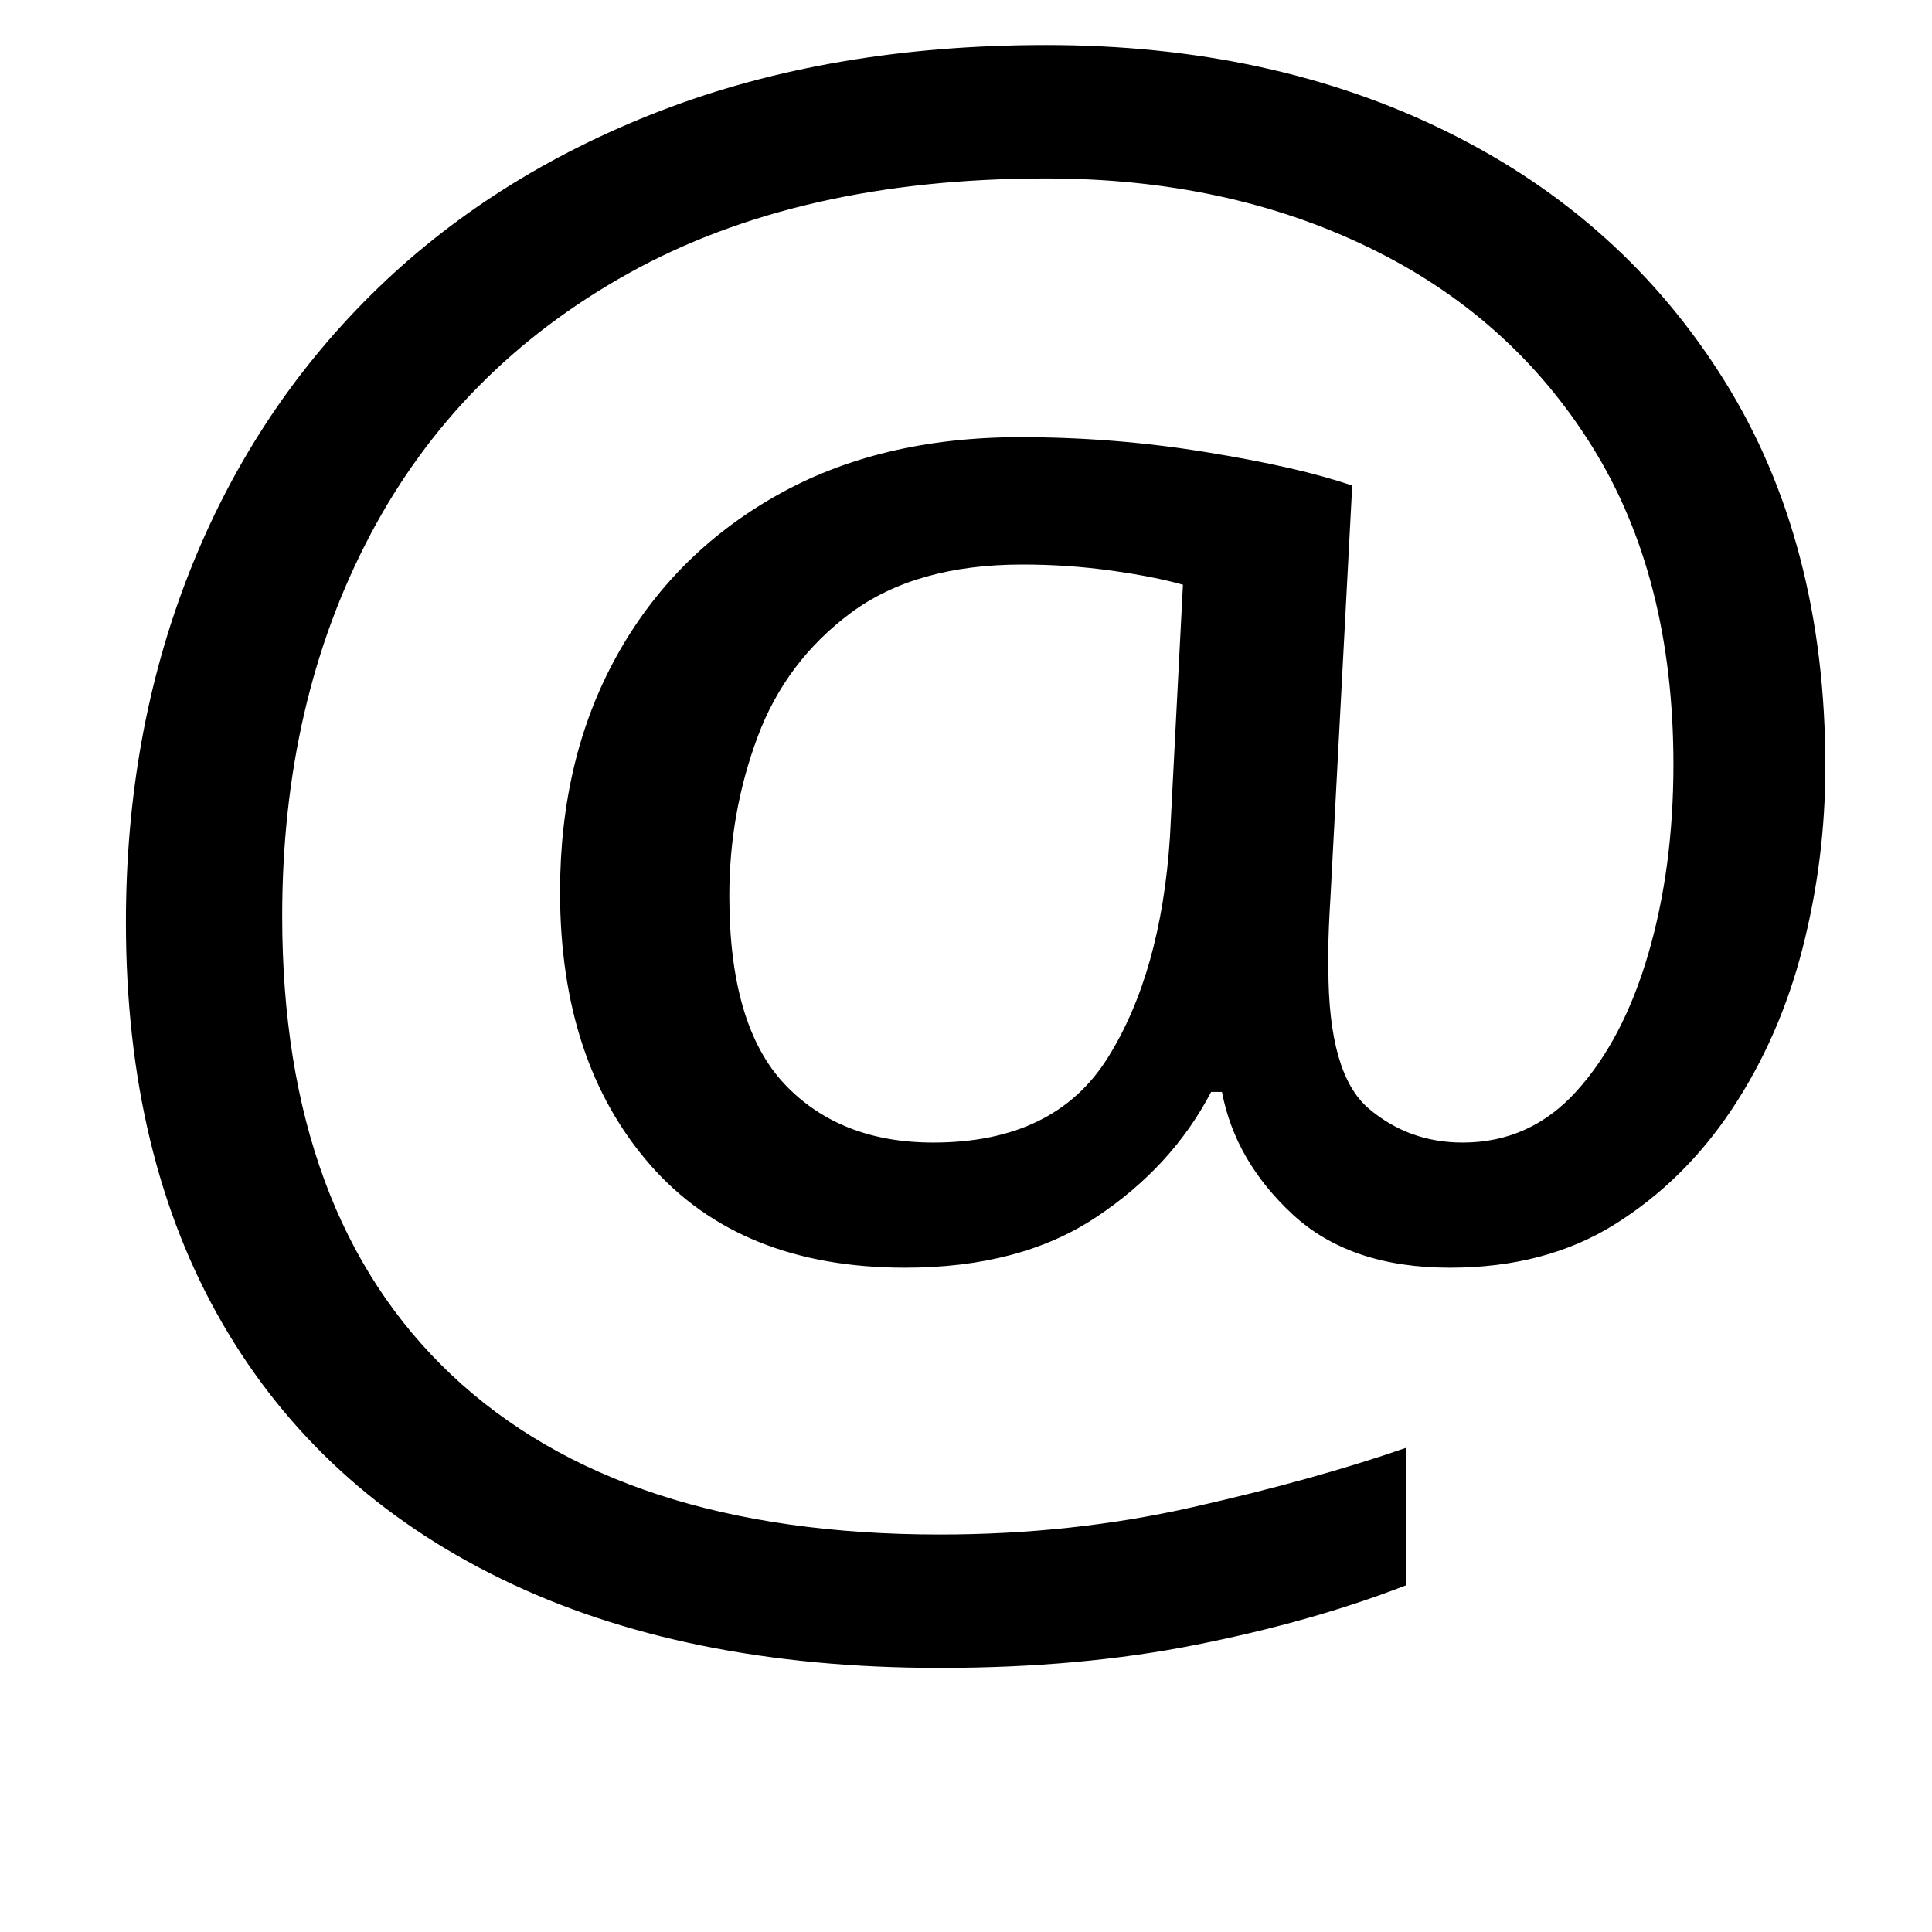
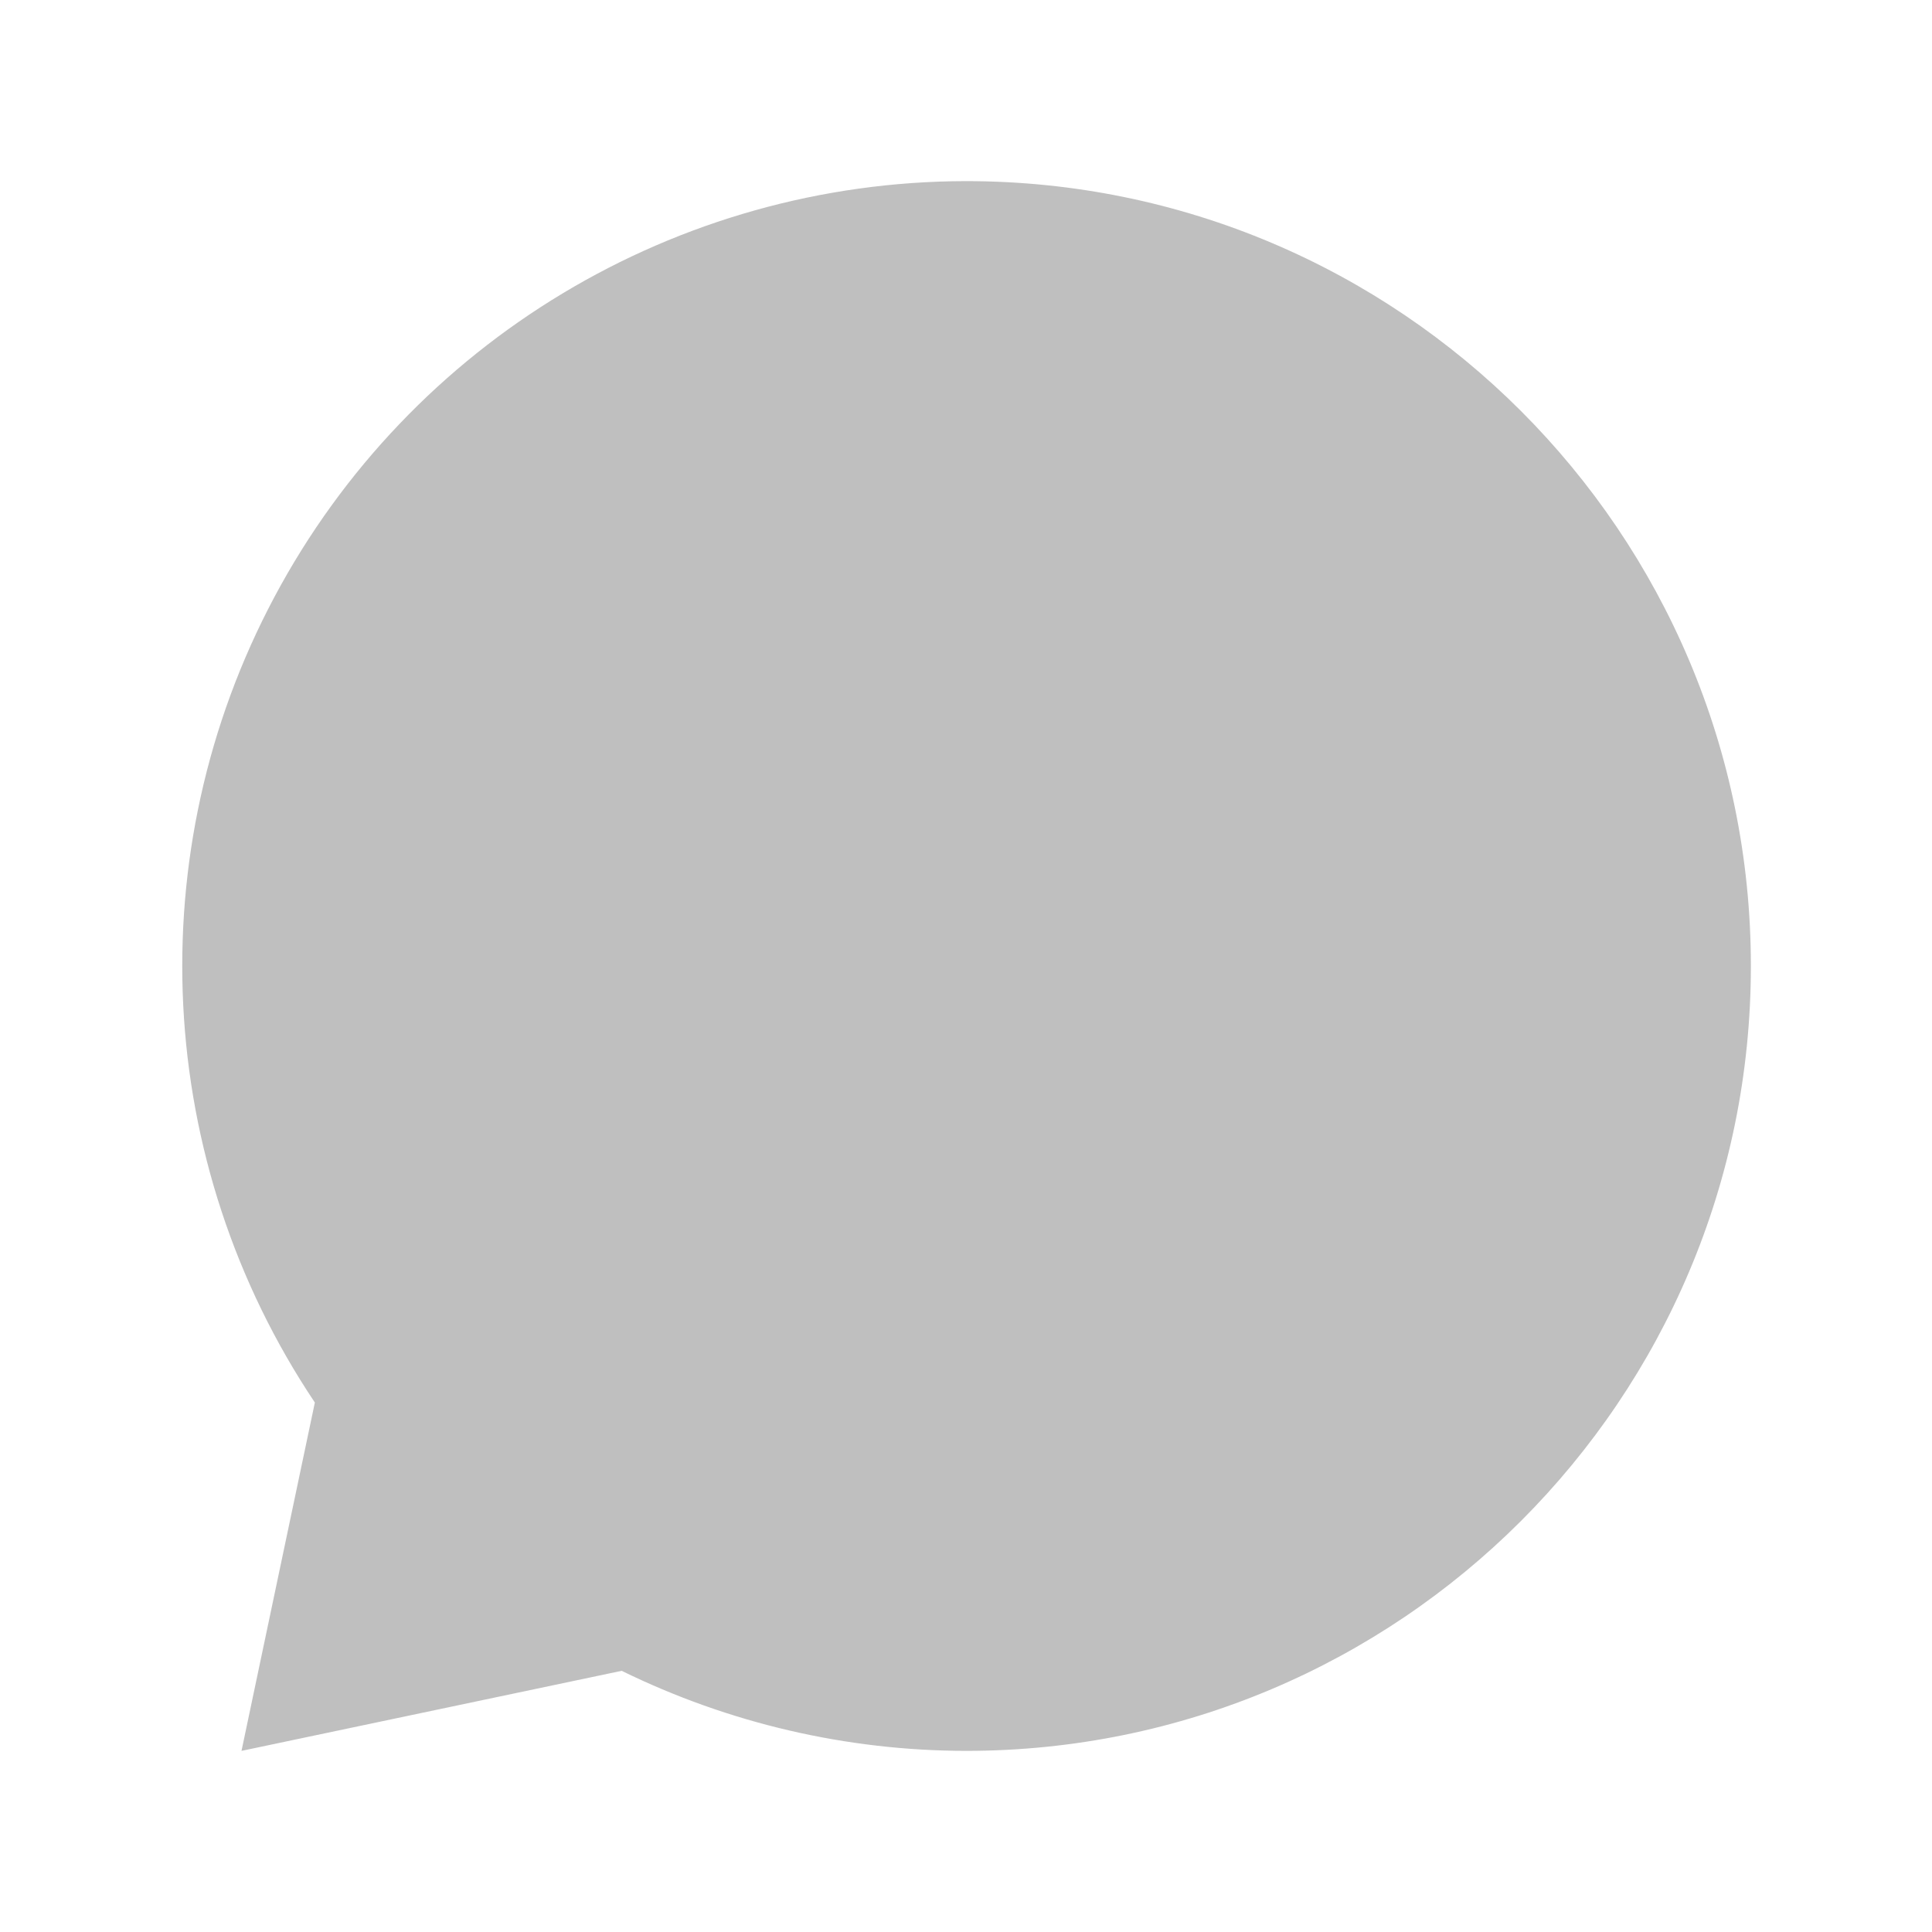
- <svg xmlns="http://www.w3.org/2000/svg" width="600" height="600" viewBox="0 0 158.75 158.75" version="1.1" id="svg1">
-   <defs id="defs1" />
-   <g id="layer1" style="display:inline">
-     <text xml:space="preserve" style="font-style:normal;font-variant:normal;font-weight:normal;font-stretch:normal;font-size:172.098px;font-family:Bahnschrift;-inkscape-font-specification:Bahnschrift;fill:#000000;fill-opacity:1;stroke:none;stroke-width:1.323;stroke-linecap:round;stroke-linejoin:round;stroke-dasharray:none" x="3.8937692e-08" y="126.709" id="text15" transform="scale(1.036291,0.9649796)">
-       <tspan id="tspan15" style="font-style:normal;font-variant:normal;font-weight:normal;font-stretch:normal;font-family:Bahnschrift;-inkscape-font-specification:Bahnschrift;fill:#000000;fill-opacity:1;stroke:none;stroke-width:1.323" x="3.8937692e-08" y="126.709">@</tspan>
-     </text>
+ <svg xmlns="http://www.w3.org/2000/svg" viewBox="0,0,256,256" width="512px" height="512px" fill-rule="nonzero">
+   <g fill-opacity="0.502" fill="#808080" fill-rule="nonzero" stroke="none" stroke-width="1" stroke-linecap="butt" stroke-linejoin="miter" stroke-miterlimit="10" stroke-dasharray="" stroke-dashoffset="0" font-family="none" font-weight="none" font-size="none" text-anchor="none" style="mix-blend-mode: normal">
+     <g transform="scale(4,4)">
+       <path d="M32,6c-9.59,0.014 -18.394,5.306 -22.906,13.769c-4.512,8.463 -3.998,18.722 1.336,26.692l-2.43,11.539l12.594,-2.652c3.551,1.74 7.452,2.647 11.406,2.652c14.359,0 26,-11.641 26,-26c0,-14.359 -11.641,-26 -26,-26z" />
+     </g>
  </g>
</svg>
